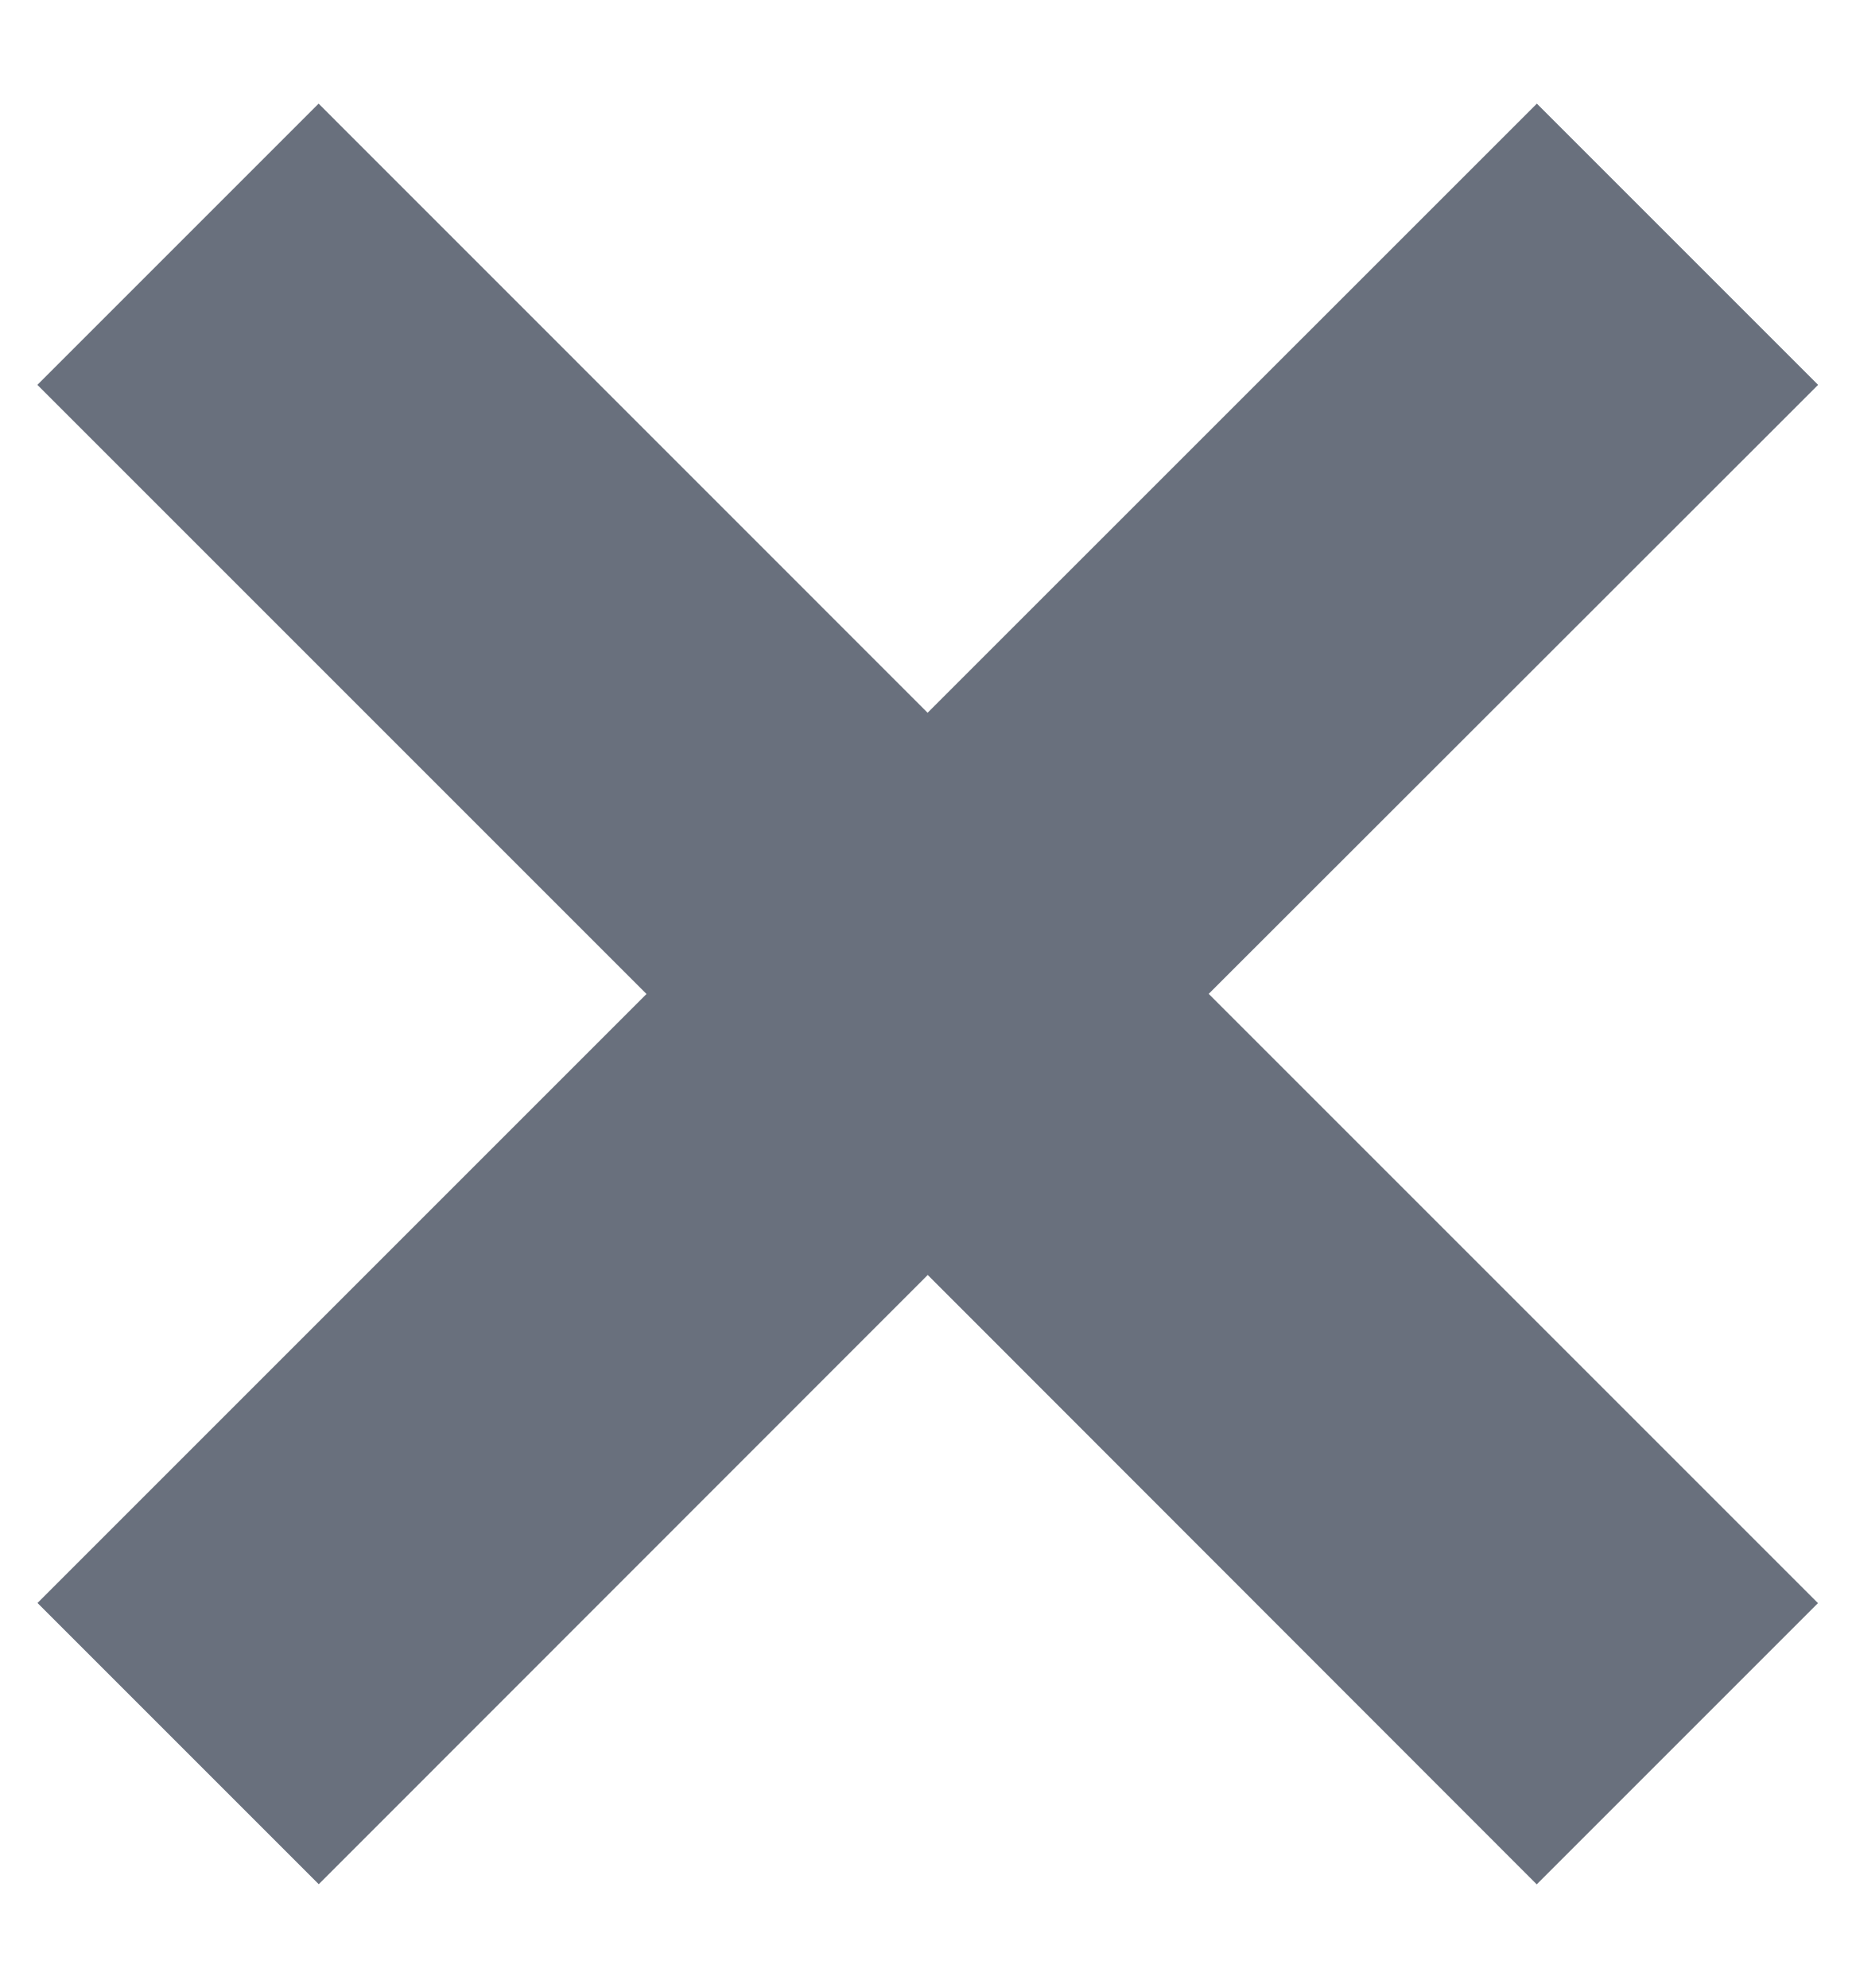
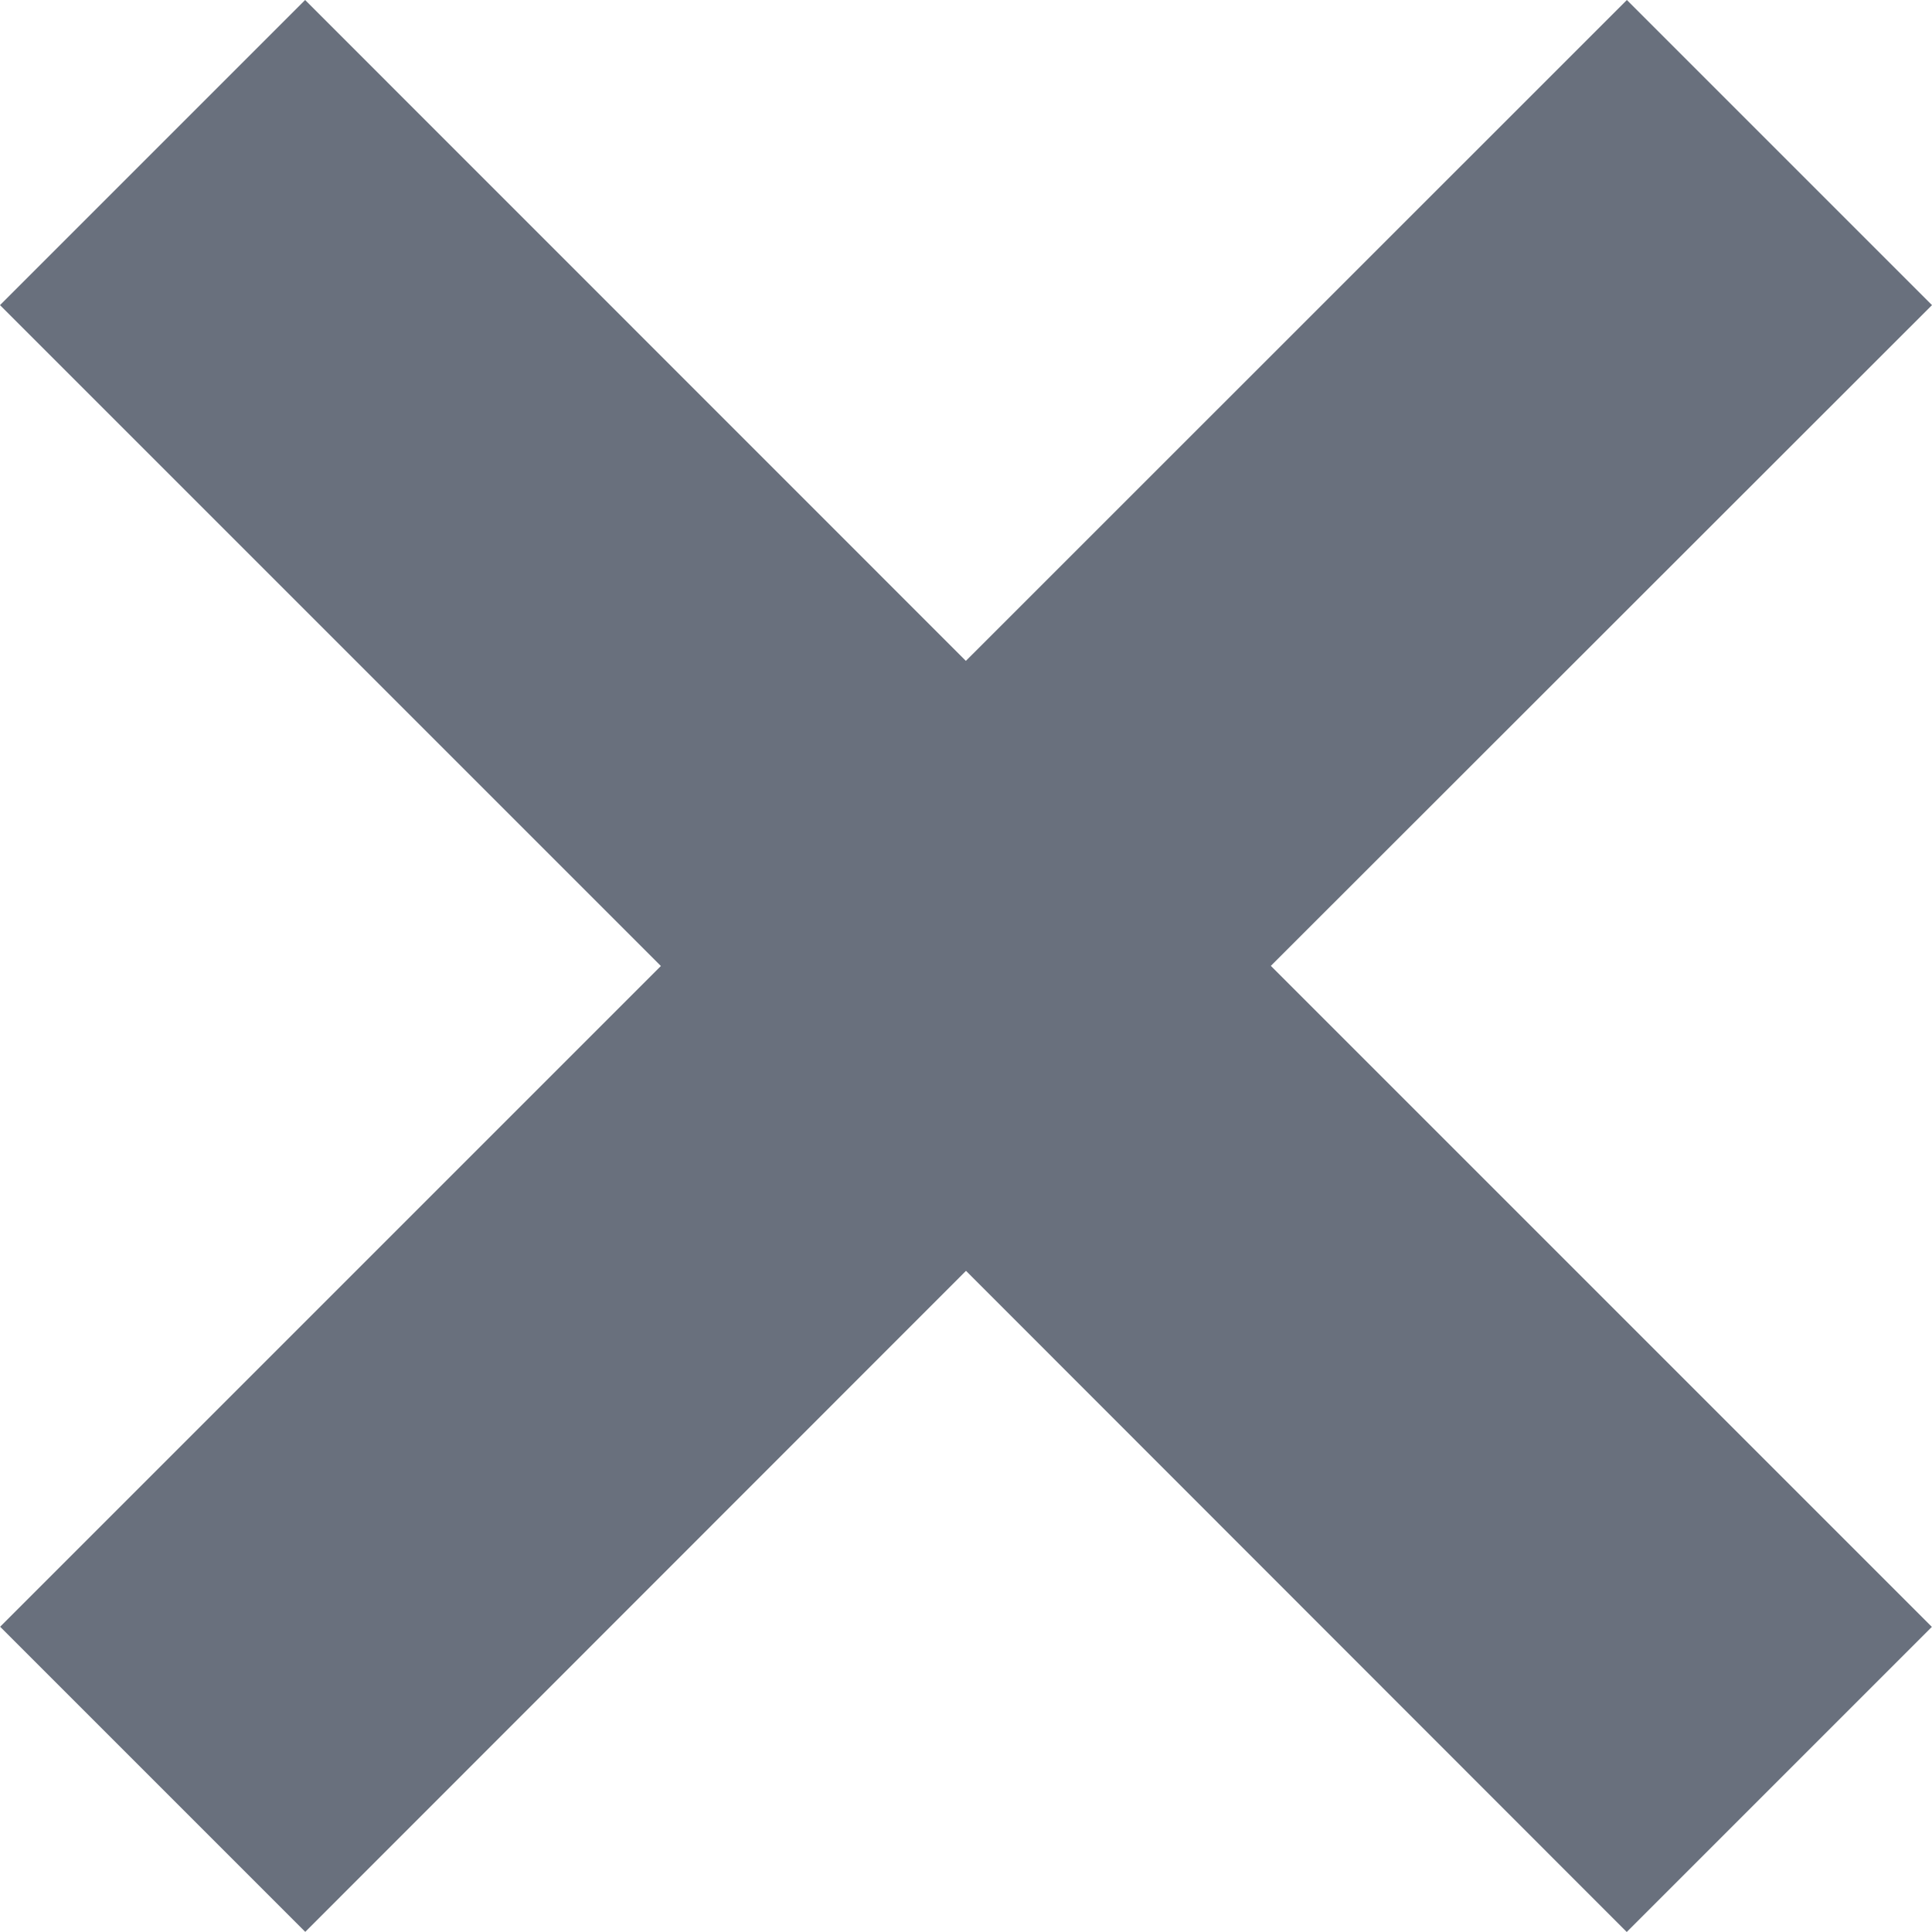
- <svg xmlns="http://www.w3.org/2000/svg" width="14" height="15">
-   <path d="m11.596.782 2.122 2.122L9.12 7.499l4.597 4.597-2.122 2.122L7 9.62l-4.595 4.597-2.122-2.122L4.878 7.5.282 2.904 2.404.782l4.595 4.596L11.596.782Z" fill="#69707D" fill-rule="evenodd" />
+ <svg xmlns="http://www.w3.org/2000/svg" width="14" height="14" viewBox="0 0 14 14" fill="none">
+   <path fill-rule="evenodd" clip-rule="evenodd" d="M11.789 0L14 2.211L9.209 6.999L13.999 11.789L11.788 14L7 9.209L2.212 13.999L0.001 11.788L4.789 7L0 2.211L2.211 0L6.999 4.789L11.789 0Z" fill="#69707D" />
</svg>
